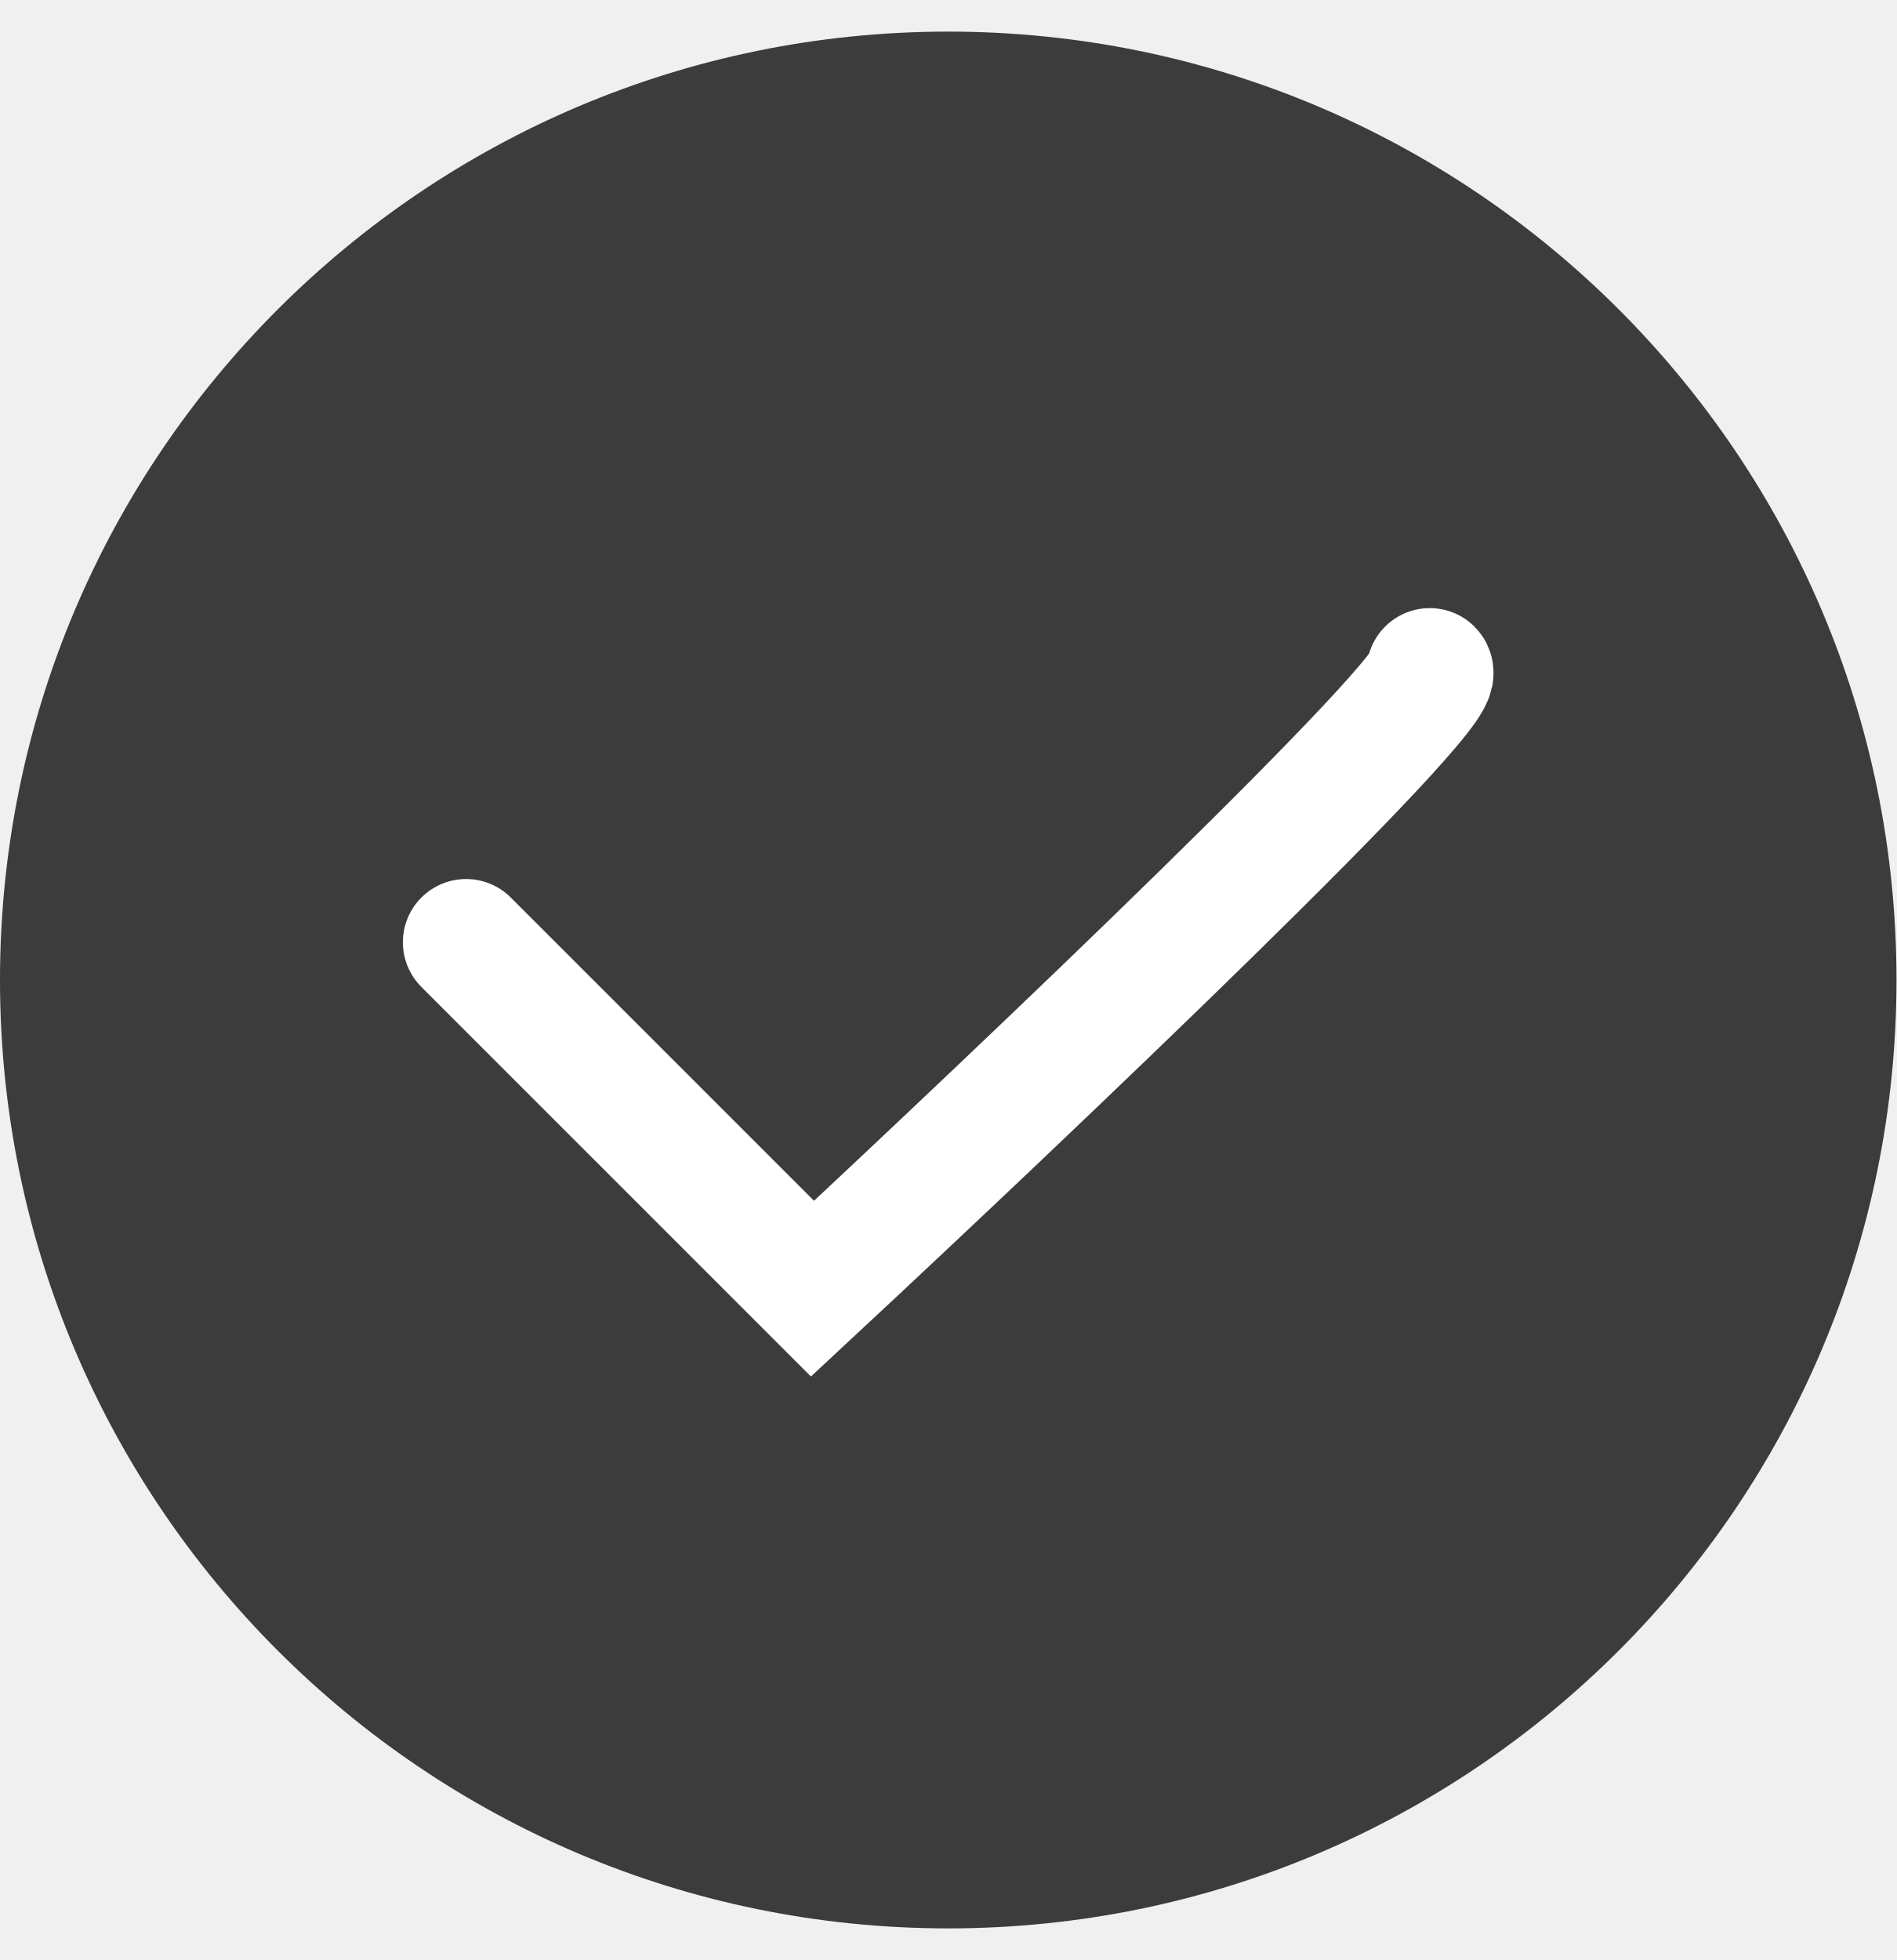
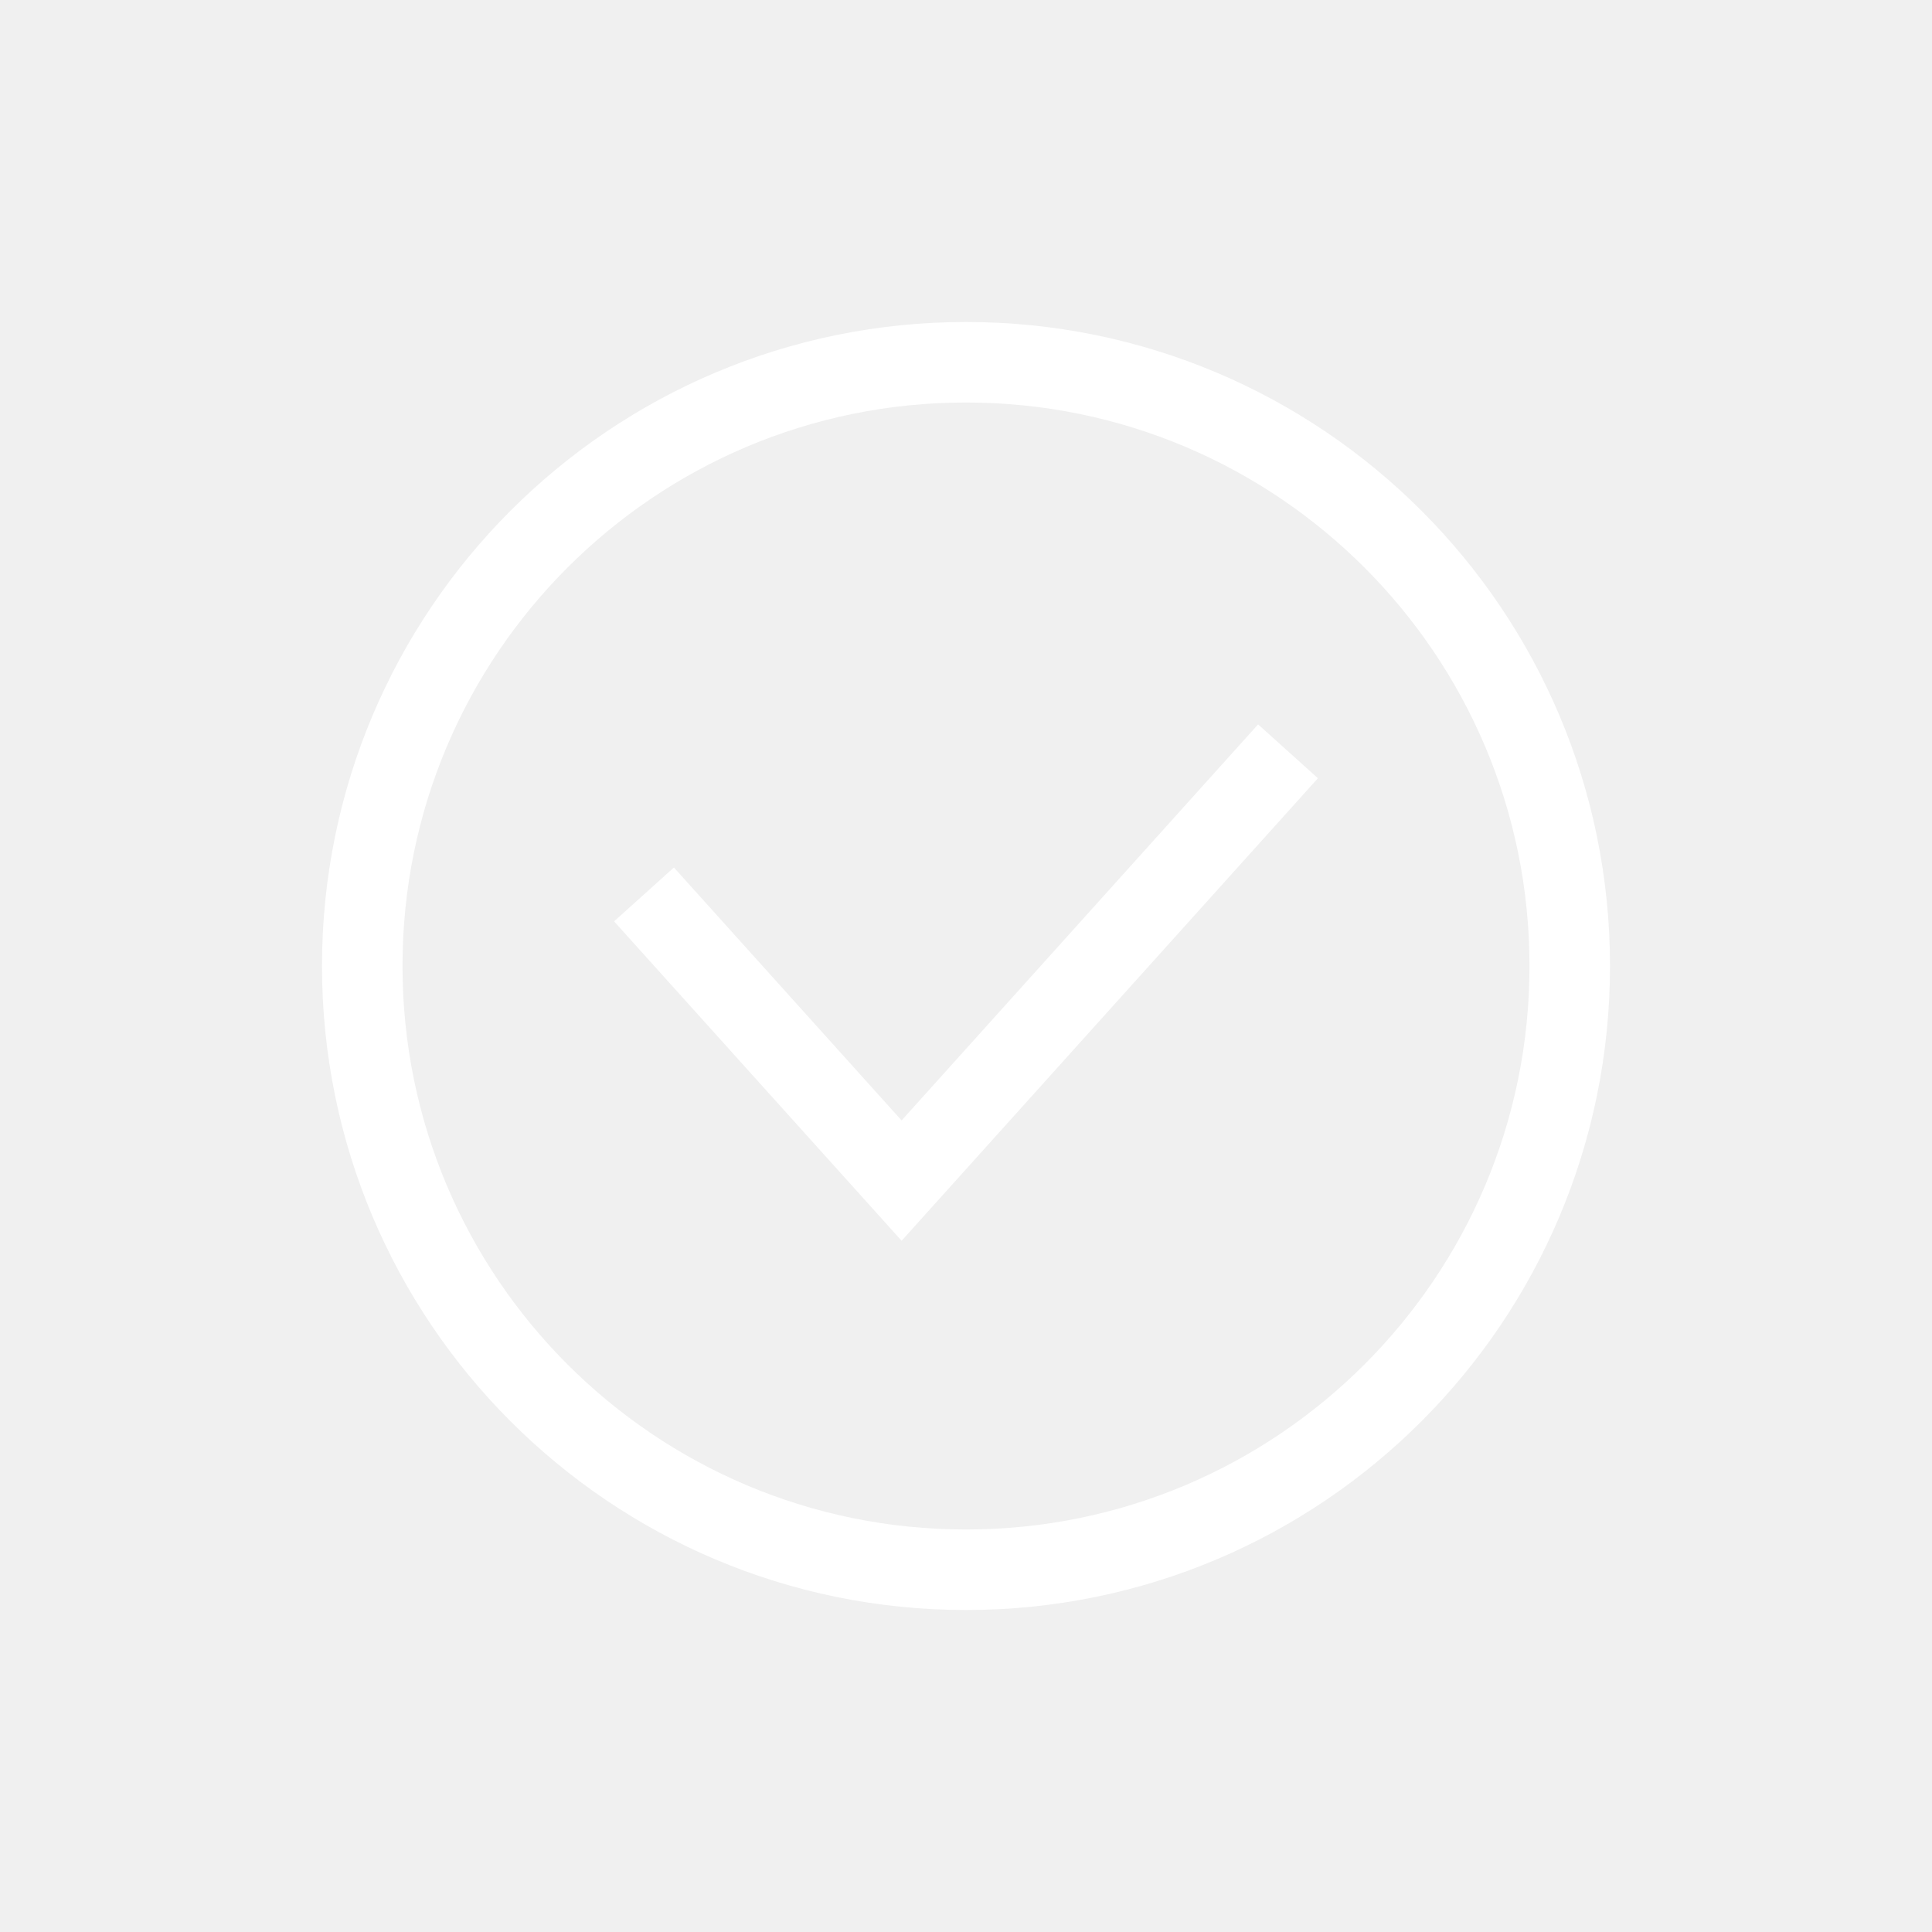
- <svg xmlns="http://www.w3.org/2000/svg" width="30" height="31" viewBox="0 0 30 31" fill="none">
-   <circle cx="15" cy="15.5" r="15" fill="#3C3C3C" />
-   <path d="M7.373 14.903L12.853 20.382C16.225 17.244 22.898 10.899 22.617 10.618" stroke="white" stroke-width="2" stroke-linecap="round" />
+ <svg xmlns="http://www.w3.org/2000/svg" width="24" height="24" viewBox="0 0 24 24" fill="none">
+   <circle cx="12" cy="12" r="7.5" stroke="white" />
+   <path d="M8 11.111L11.2 14.666L16 9.333" stroke="white" />
</svg>
